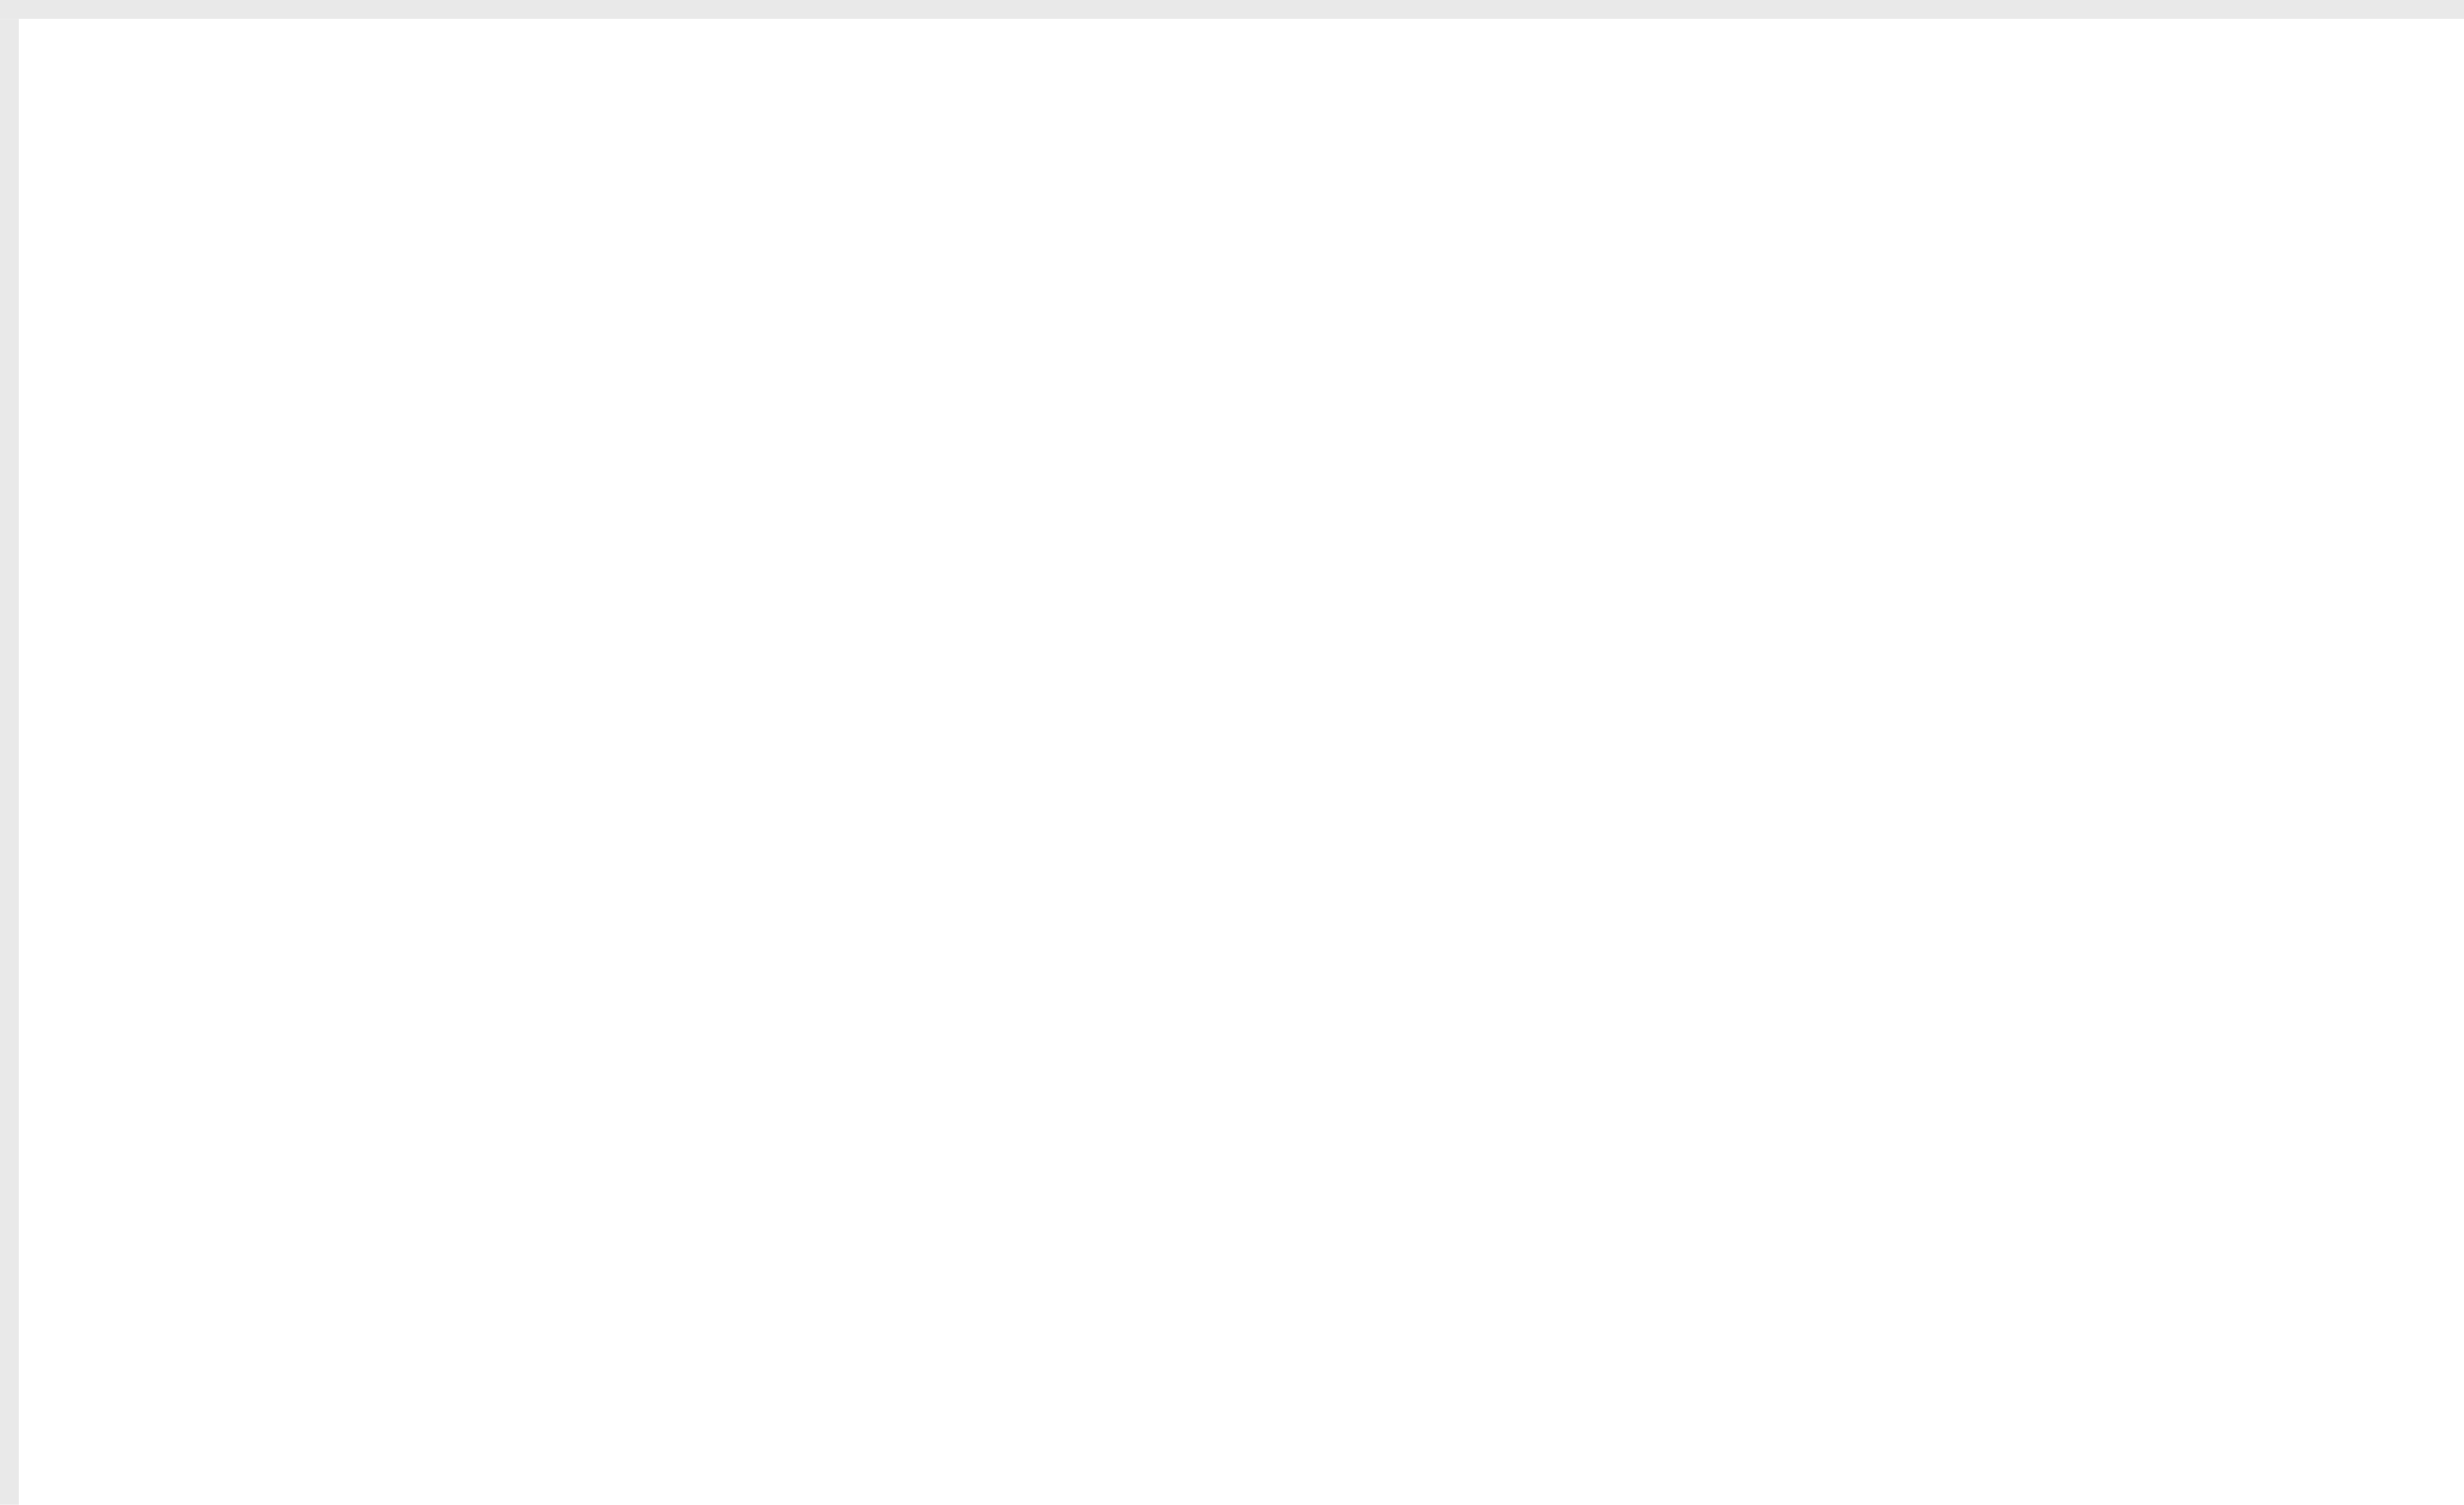
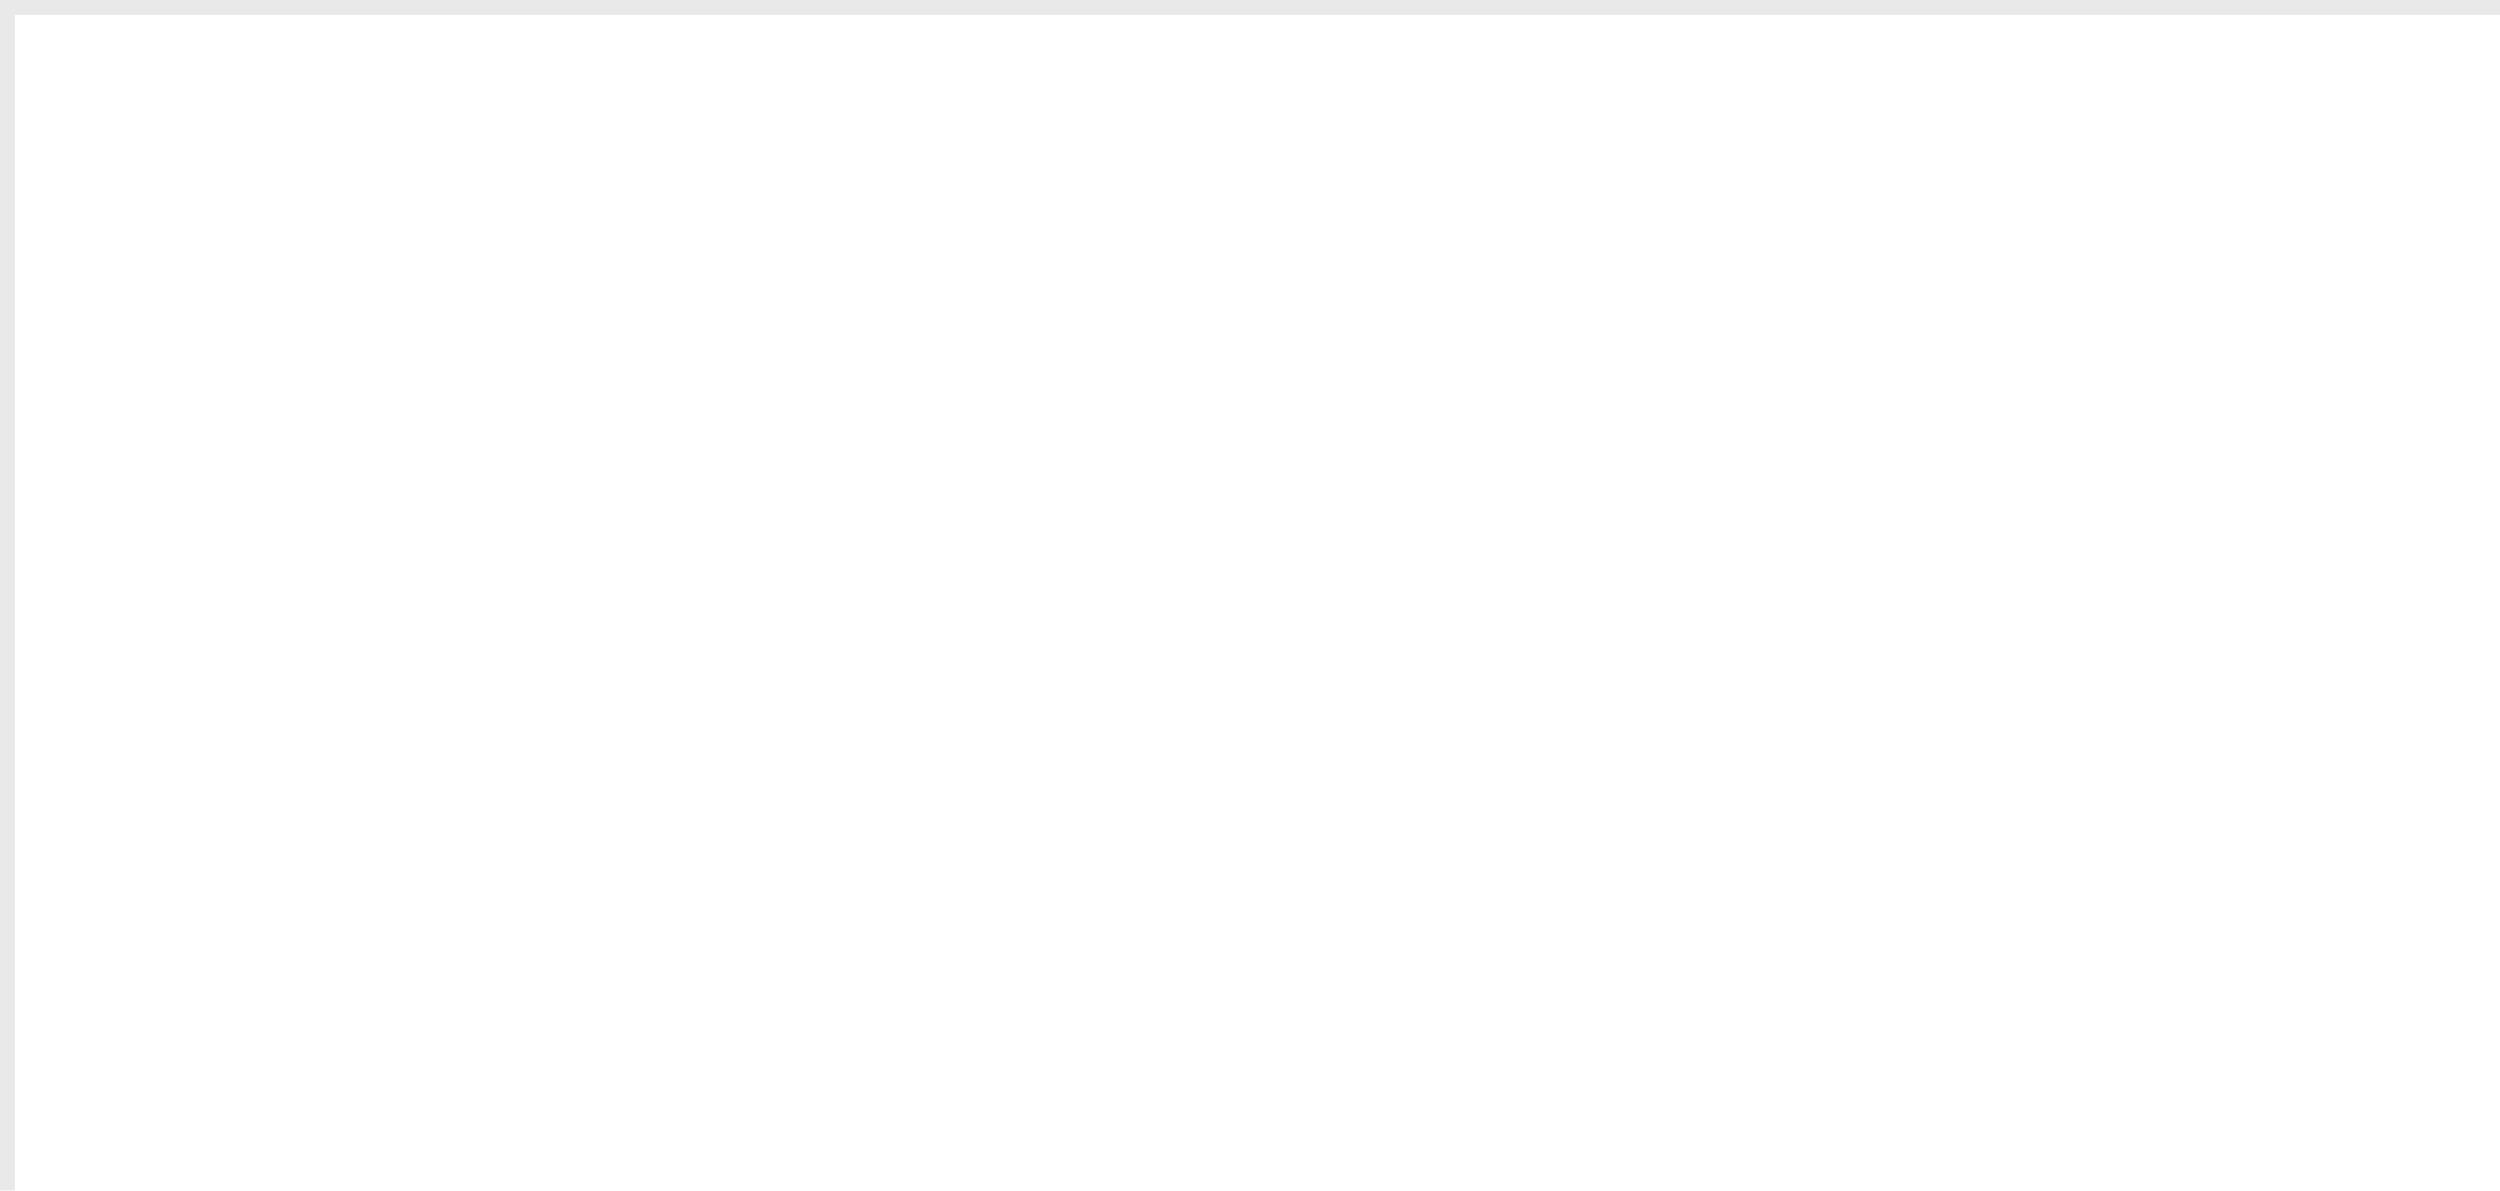
- <svg xmlns="http://www.w3.org/2000/svg" version="1.1" width="131px" height="80px" viewBox="202 57 131 80">
-   <path d="M 1 1  L 131 1  L 131 80  L 1 80  L 1 1  Z " fill-rule="nonzero" fill="rgba(249, 249, 249, 0)" stroke="none" transform="matrix(1 0 0 1 202 57 )" class="fill" />
-   <path d="M 0.5 1  L 0.5 80  " stroke-width="1" stroke-dasharray="0" stroke="rgba(233, 233, 233, 1)" fill="none" transform="matrix(1 0 0 1 202 57 )" class="stroke" />
-   <path d="M 0 0.5  L 131 0.5  " stroke-width="1" stroke-dasharray="0" stroke="rgba(233, 233, 233, 1)" fill="none" transform="matrix(1 0 0 1 202 57 )" class="stroke" />
+ <svg xmlns="http://www.w3.org/2000/svg" version="1.1" width="168px" height="80px" viewBox="494 57 168 80">
+   <path d="M 1 1  L 168 1  L 168 80  L 1 80  L 1 1  Z " fill-rule="nonzero" fill="rgba(249, 249, 249, 0)" stroke="none" transform="matrix(1 0 0 1 494 57 )" class="fill" />
+   <path d="M 0.5 1  L 0.5 80  " stroke-width="1" stroke-dasharray="0" stroke="rgba(233, 233, 233, 1)" fill="none" transform="matrix(1 0 0 1 494 57 )" class="stroke" />
+   <path d="M 0 0.5  L 168 0.5  " stroke-width="1" stroke-dasharray="0" stroke="rgba(233, 233, 233, 1)" fill="none" transform="matrix(1 0 0 1 494 57 )" class="stroke" />
</svg>
